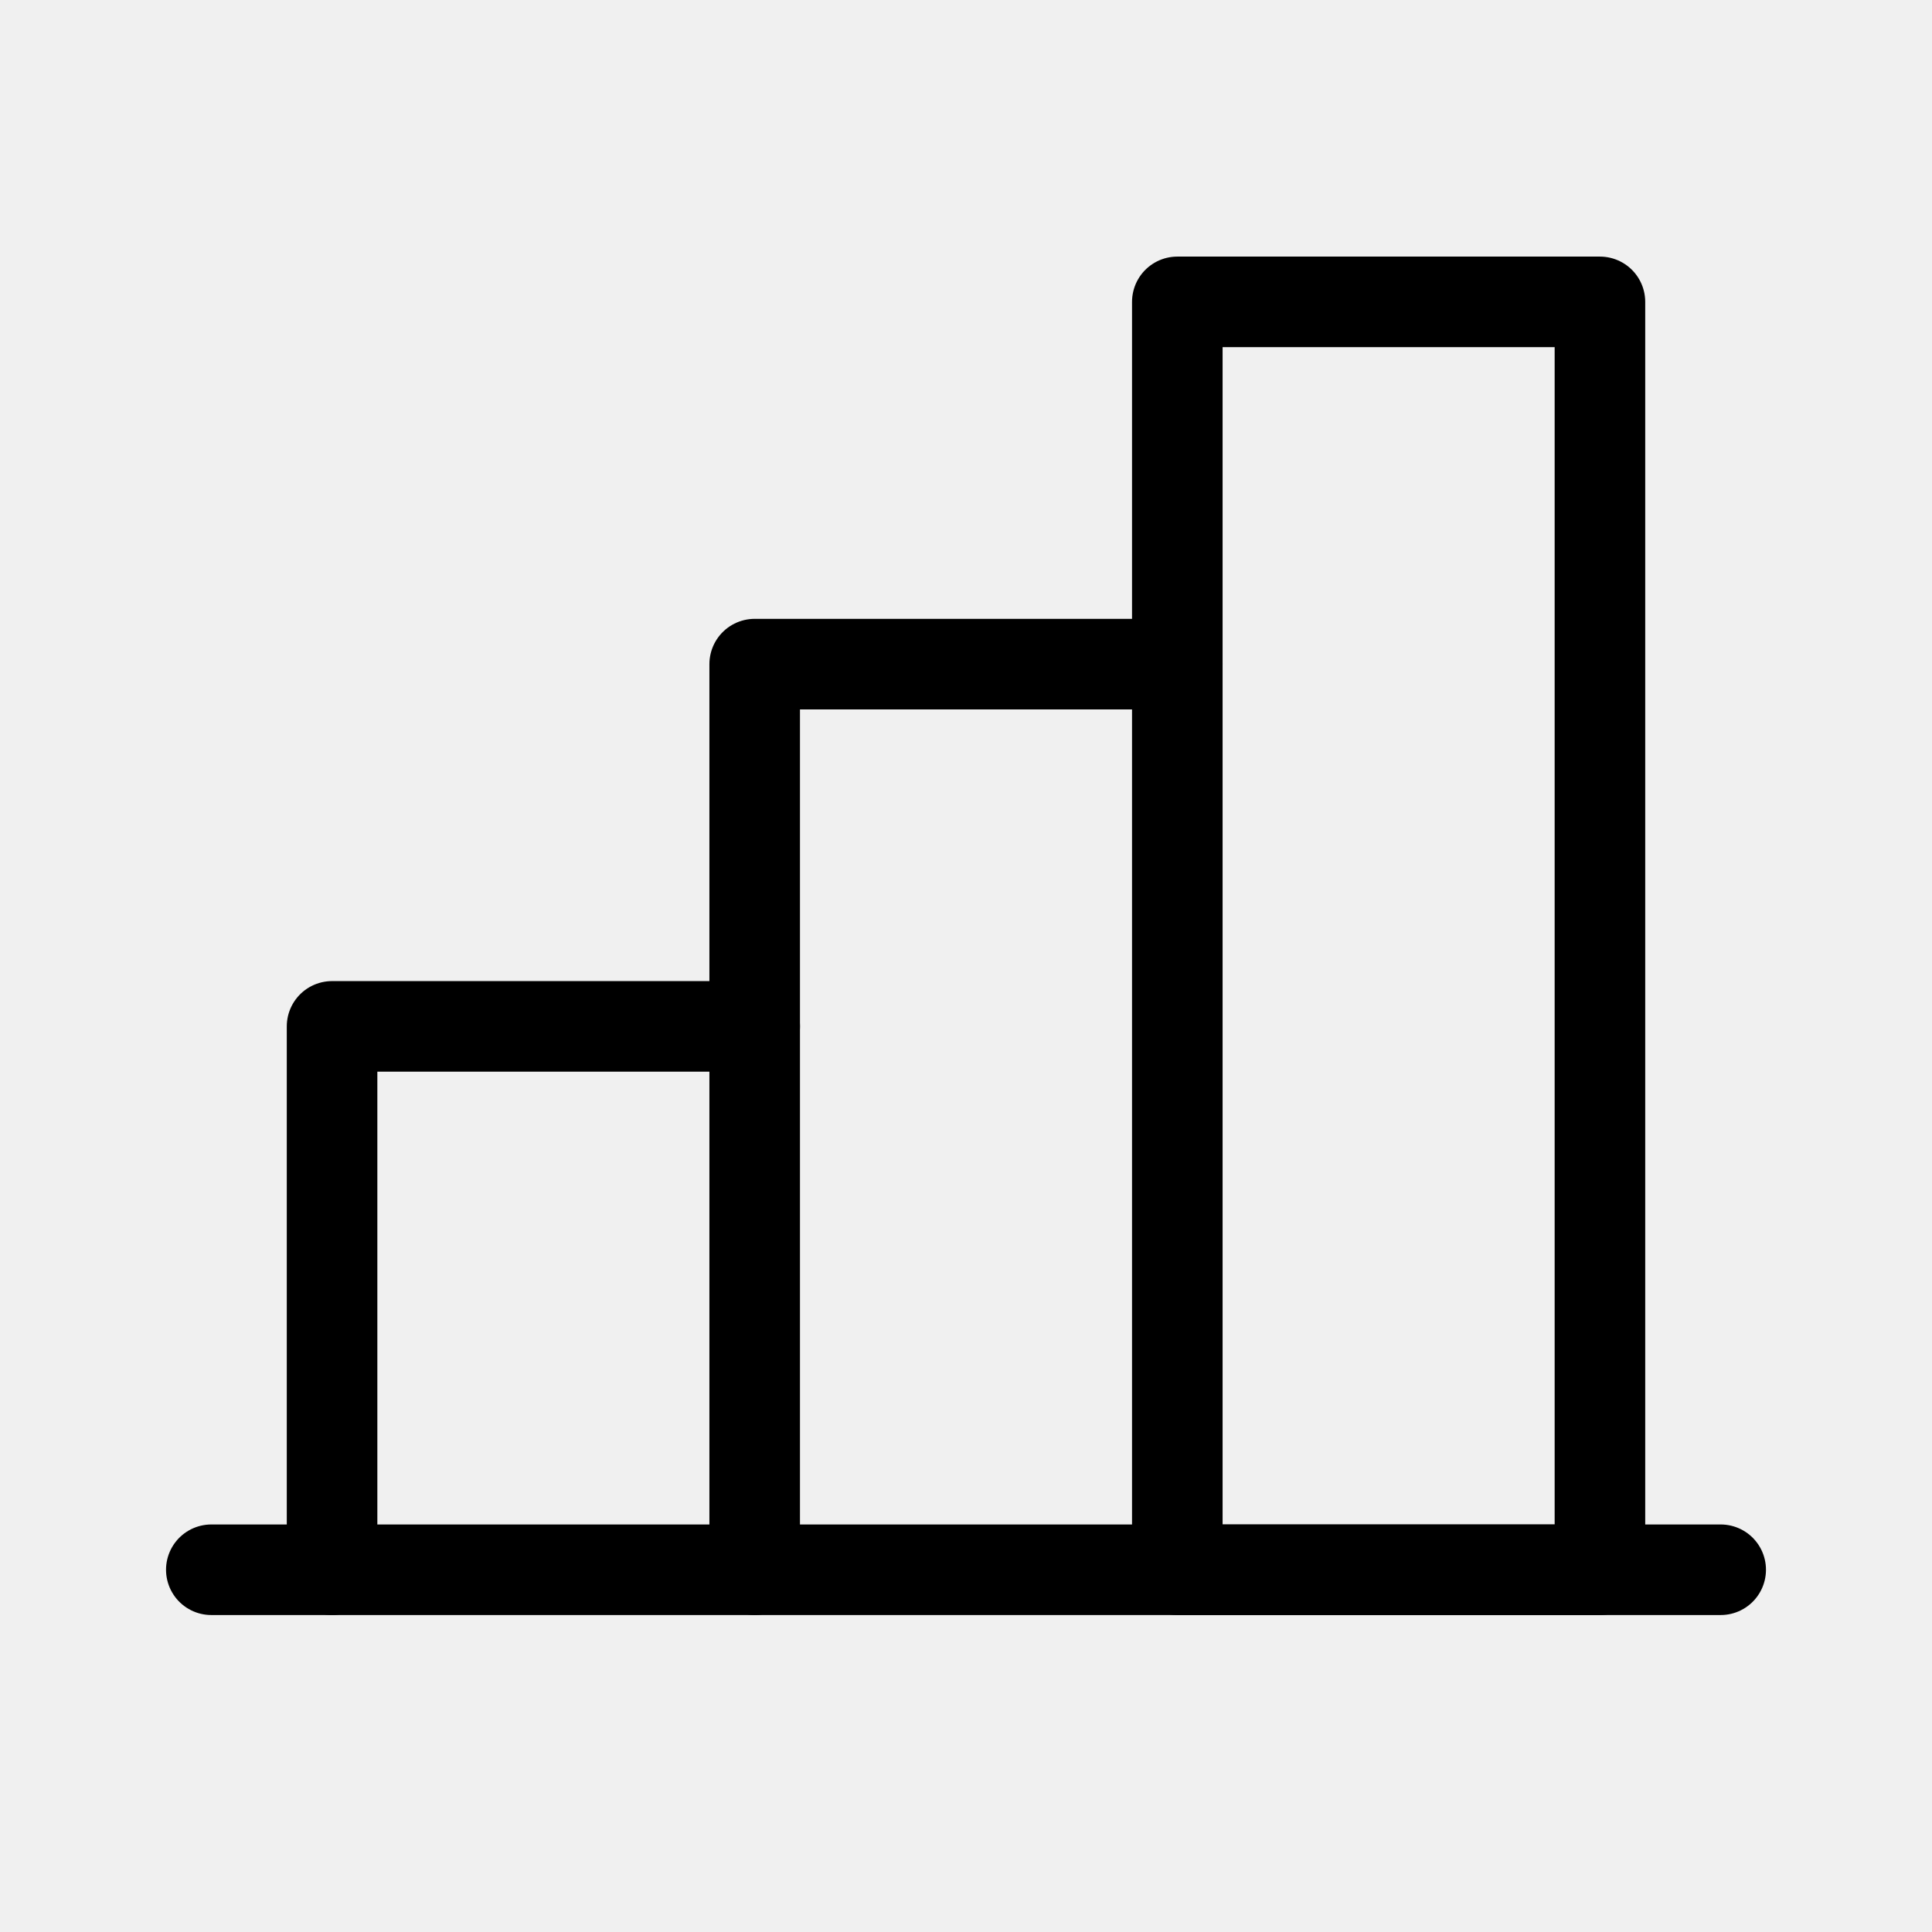
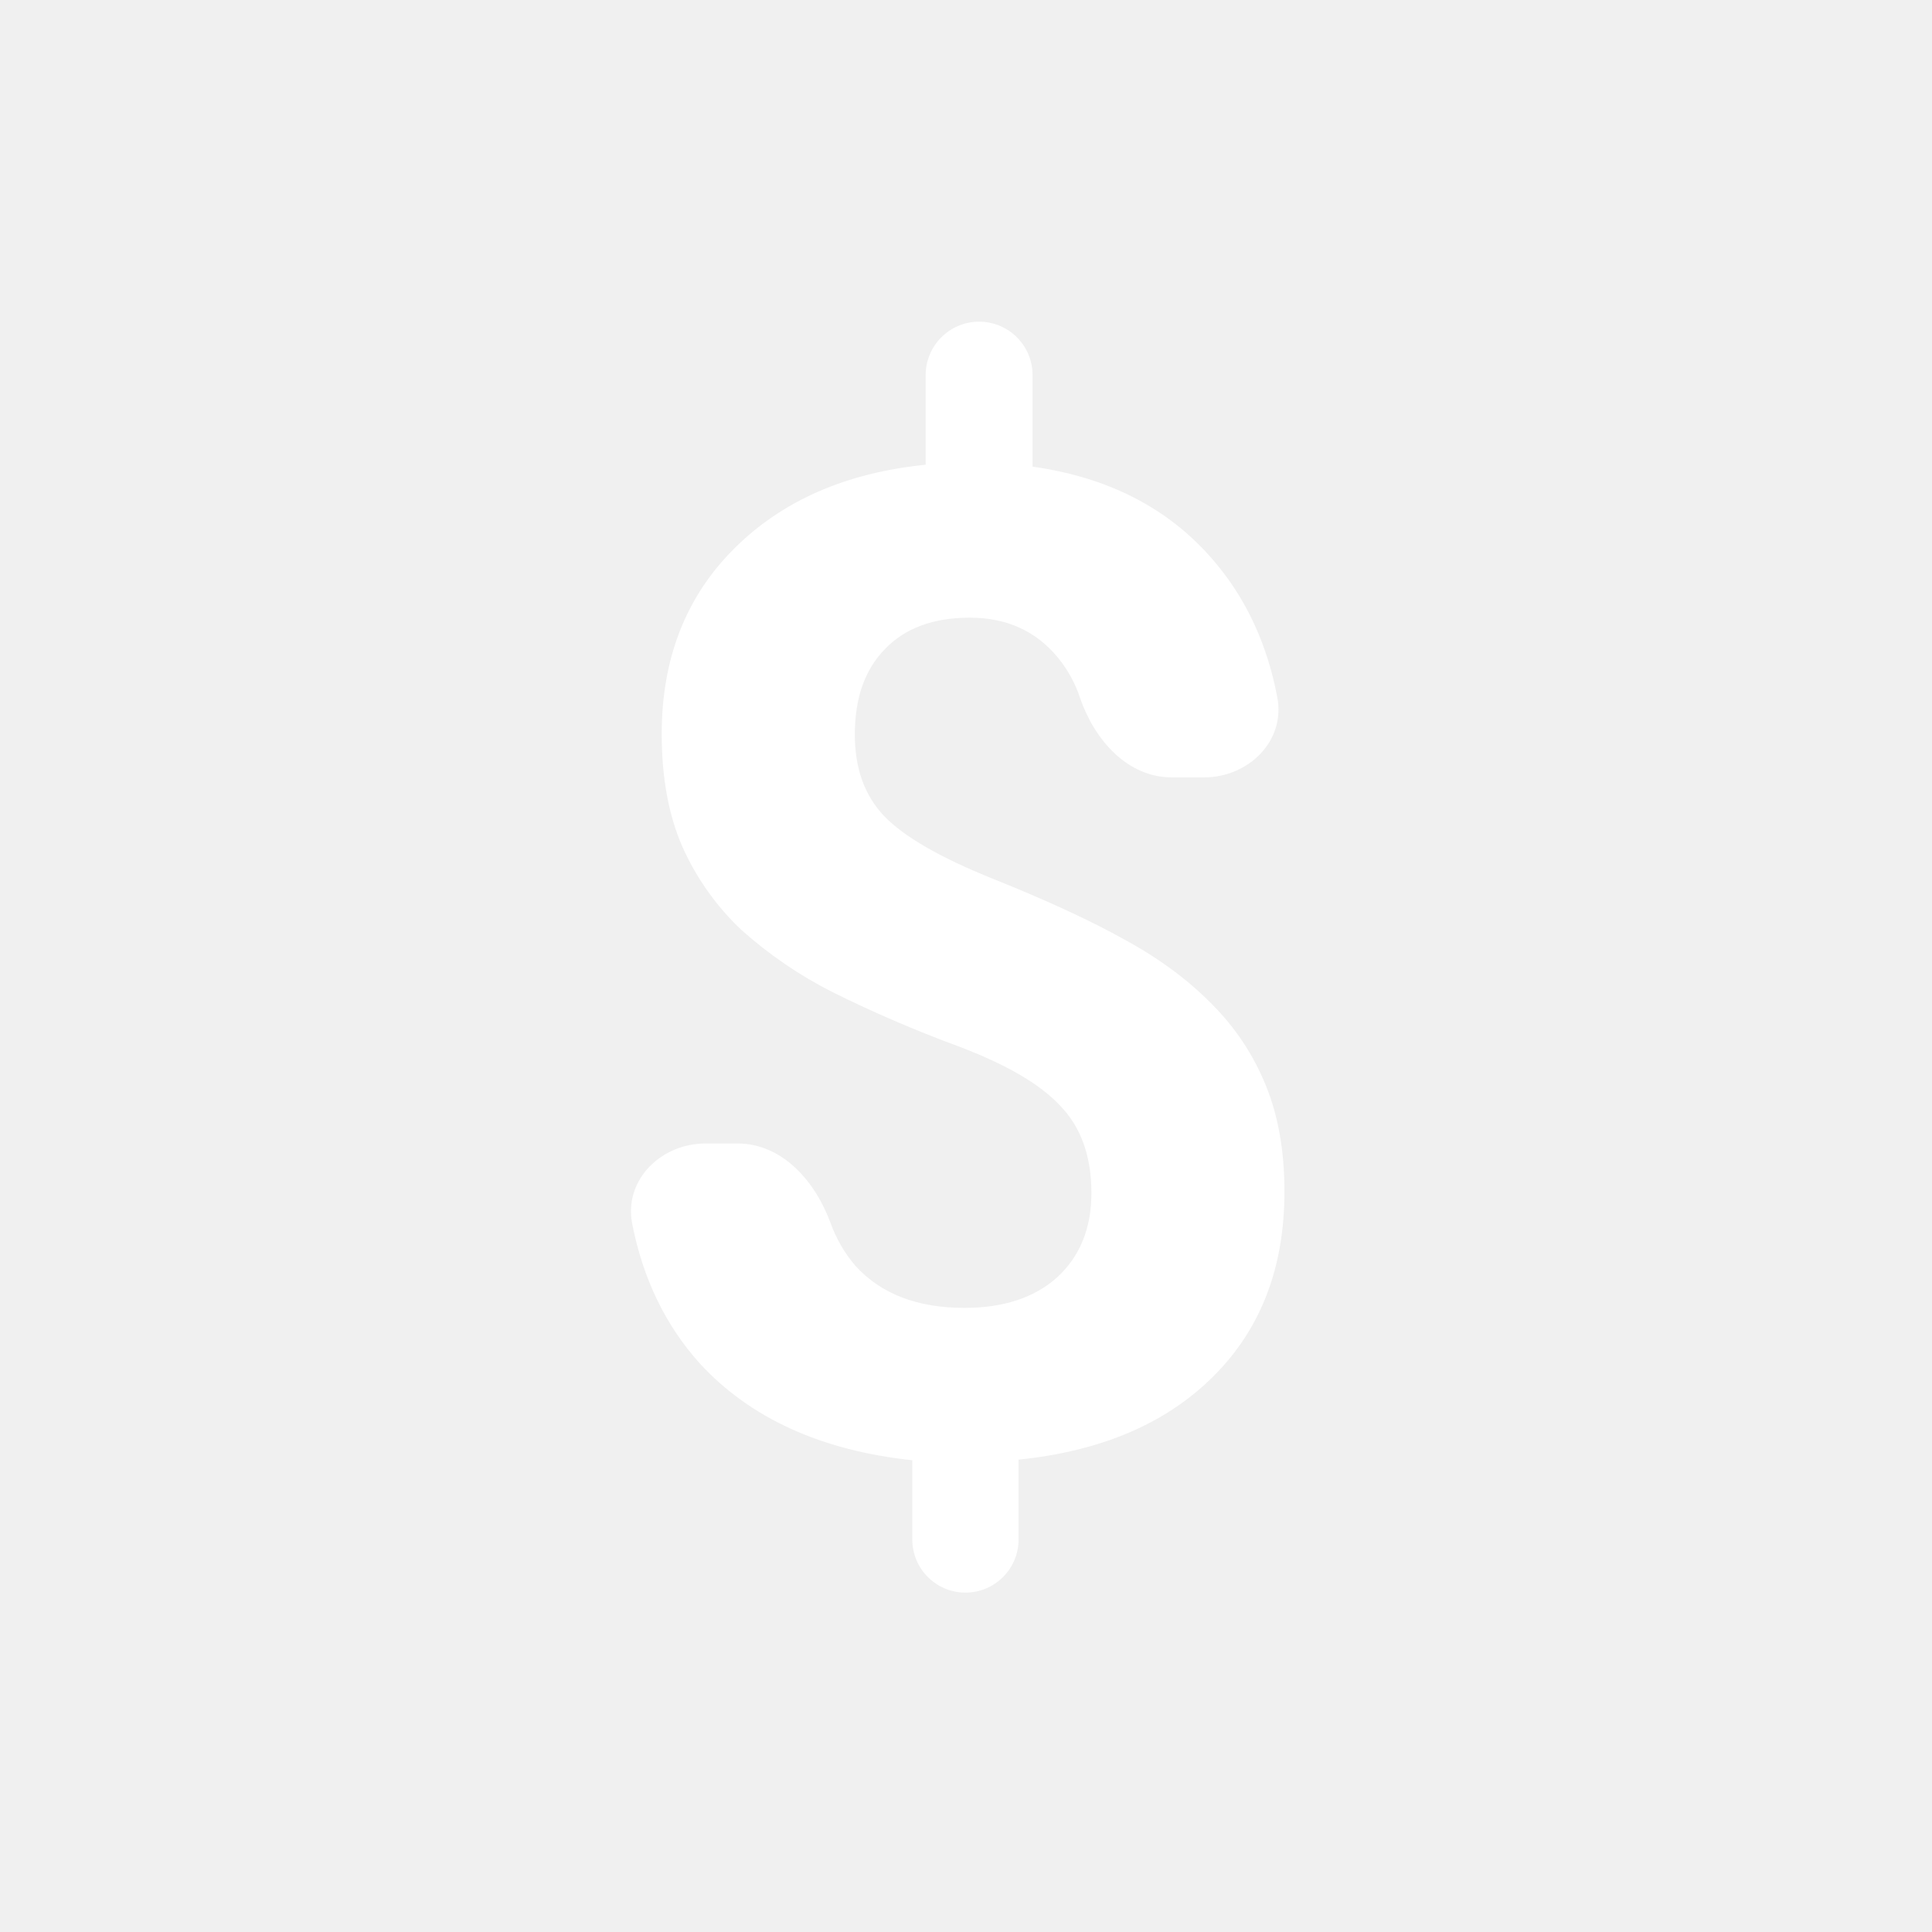
- <svg xmlns="http://www.w3.org/2000/svg" viewBox="0 0 256 256" id="chart-bar">
-   <rect width="256" height="256" fill="none" />
-   <line x1="228" x2="28" y1="208" y2="208" fill="none" stroke="#000" stroke-linecap="round" stroke-linejoin="round" stroke-width="12" />
-   <polyline fill="none" stroke="#000" stroke-linecap="round" stroke-linejoin="round" stroke-width="12" points="100 208 100 88 156 88" />
-   <rect width="56" height="168" x="156" y="40" fill="none" stroke="#000" stroke-linecap="round" stroke-linejoin="round" stroke-width="12" />
-   <polyline fill="none" stroke="#000" stroke-linecap="round" stroke-linejoin="round" stroke-width="12" points="44 208 44 136 100 136" />
+ <svg xmlns="http://www.w3.org/2000/svg" width="24" height="24" fill="none" id="money">
+   <path fill="#fff" d="M13.558 14.82c0-.453-.128-.813-.382-1.078-.25-.272-.675-.52-1.278-.747a15.837 15.837 0 0 1-1.561-.673 5.255 5.255 0 0 1-1.129-.772 3.23 3.23 0 0 1-.73-1.029c-.172-.393-.258-.86-.258-1.403 0-.935.299-1.702.897-2.3.597-.597 1.391-.945 2.382-1.045V4.66a.664.664 0 0 1 1.328 0v1.137c.98.138 1.746.548 2.3 1.228.372.455.619 1 .74 1.637.104.543-.358.995-.91.995h-.4c-.552 0-.96-.464-1.14-.986a1.534 1.534 0 0 0-.274-.5c-.272-.332-.637-.498-1.096-.498-.454 0-.805.13-1.054.39-.25.255-.374.609-.374 1.062 0 .421.122.759.365 1.013.244.255.695.515 1.353.78.665.266 1.21.518 1.636.756.426.232.785.498 1.079.797.293.293.517.63.672 1.012.155.377.232.817.232 1.32 0 .941-.293 1.705-.88 2.291-.586.587-1.394.933-2.423 1.038v.992a.66.66 0 0 1-1.32 0v-.984c-1.134-.122-2.014-.523-2.64-1.203-.426-.473-.706-1.052-.84-1.737-.104-.542.358-.995.91-.995h.4c.552 0 .962.465 1.153.984.075.206.18.385.311.536.316.348.767.522 1.353.522.487 0 .872-.127 1.154-.381.282-.26.424-.609.424-1.046Z" />
</svg>
